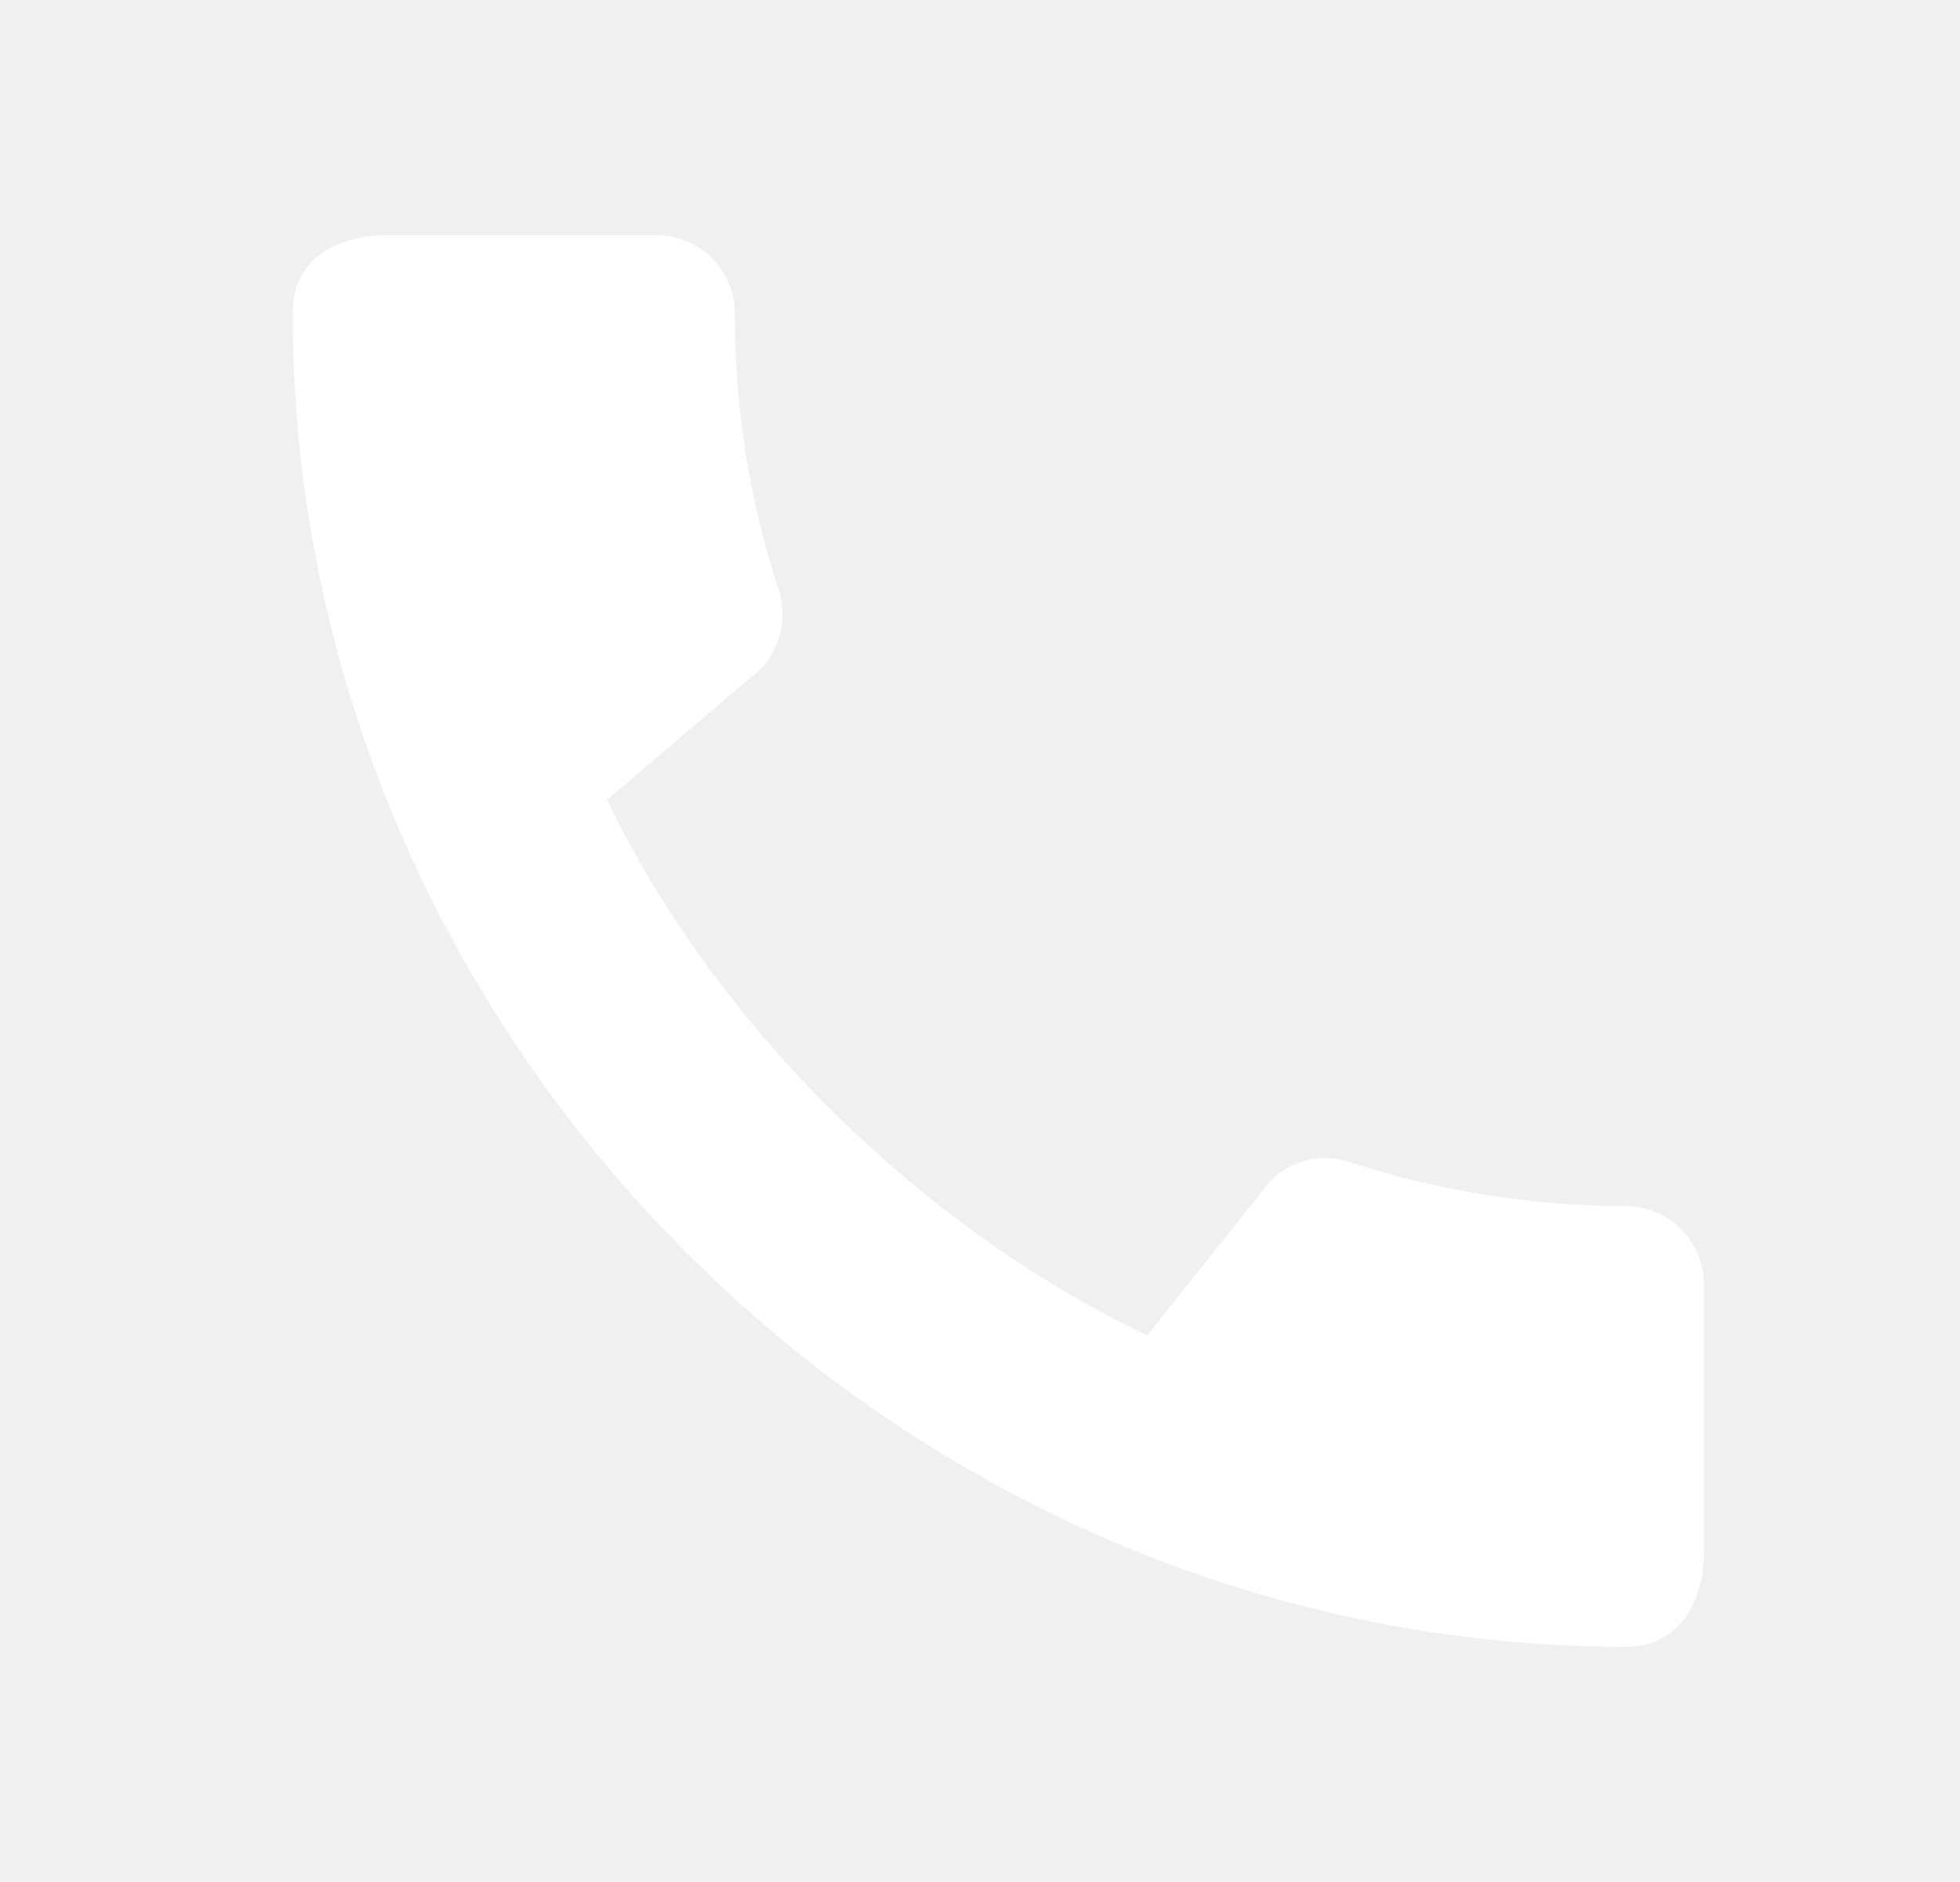
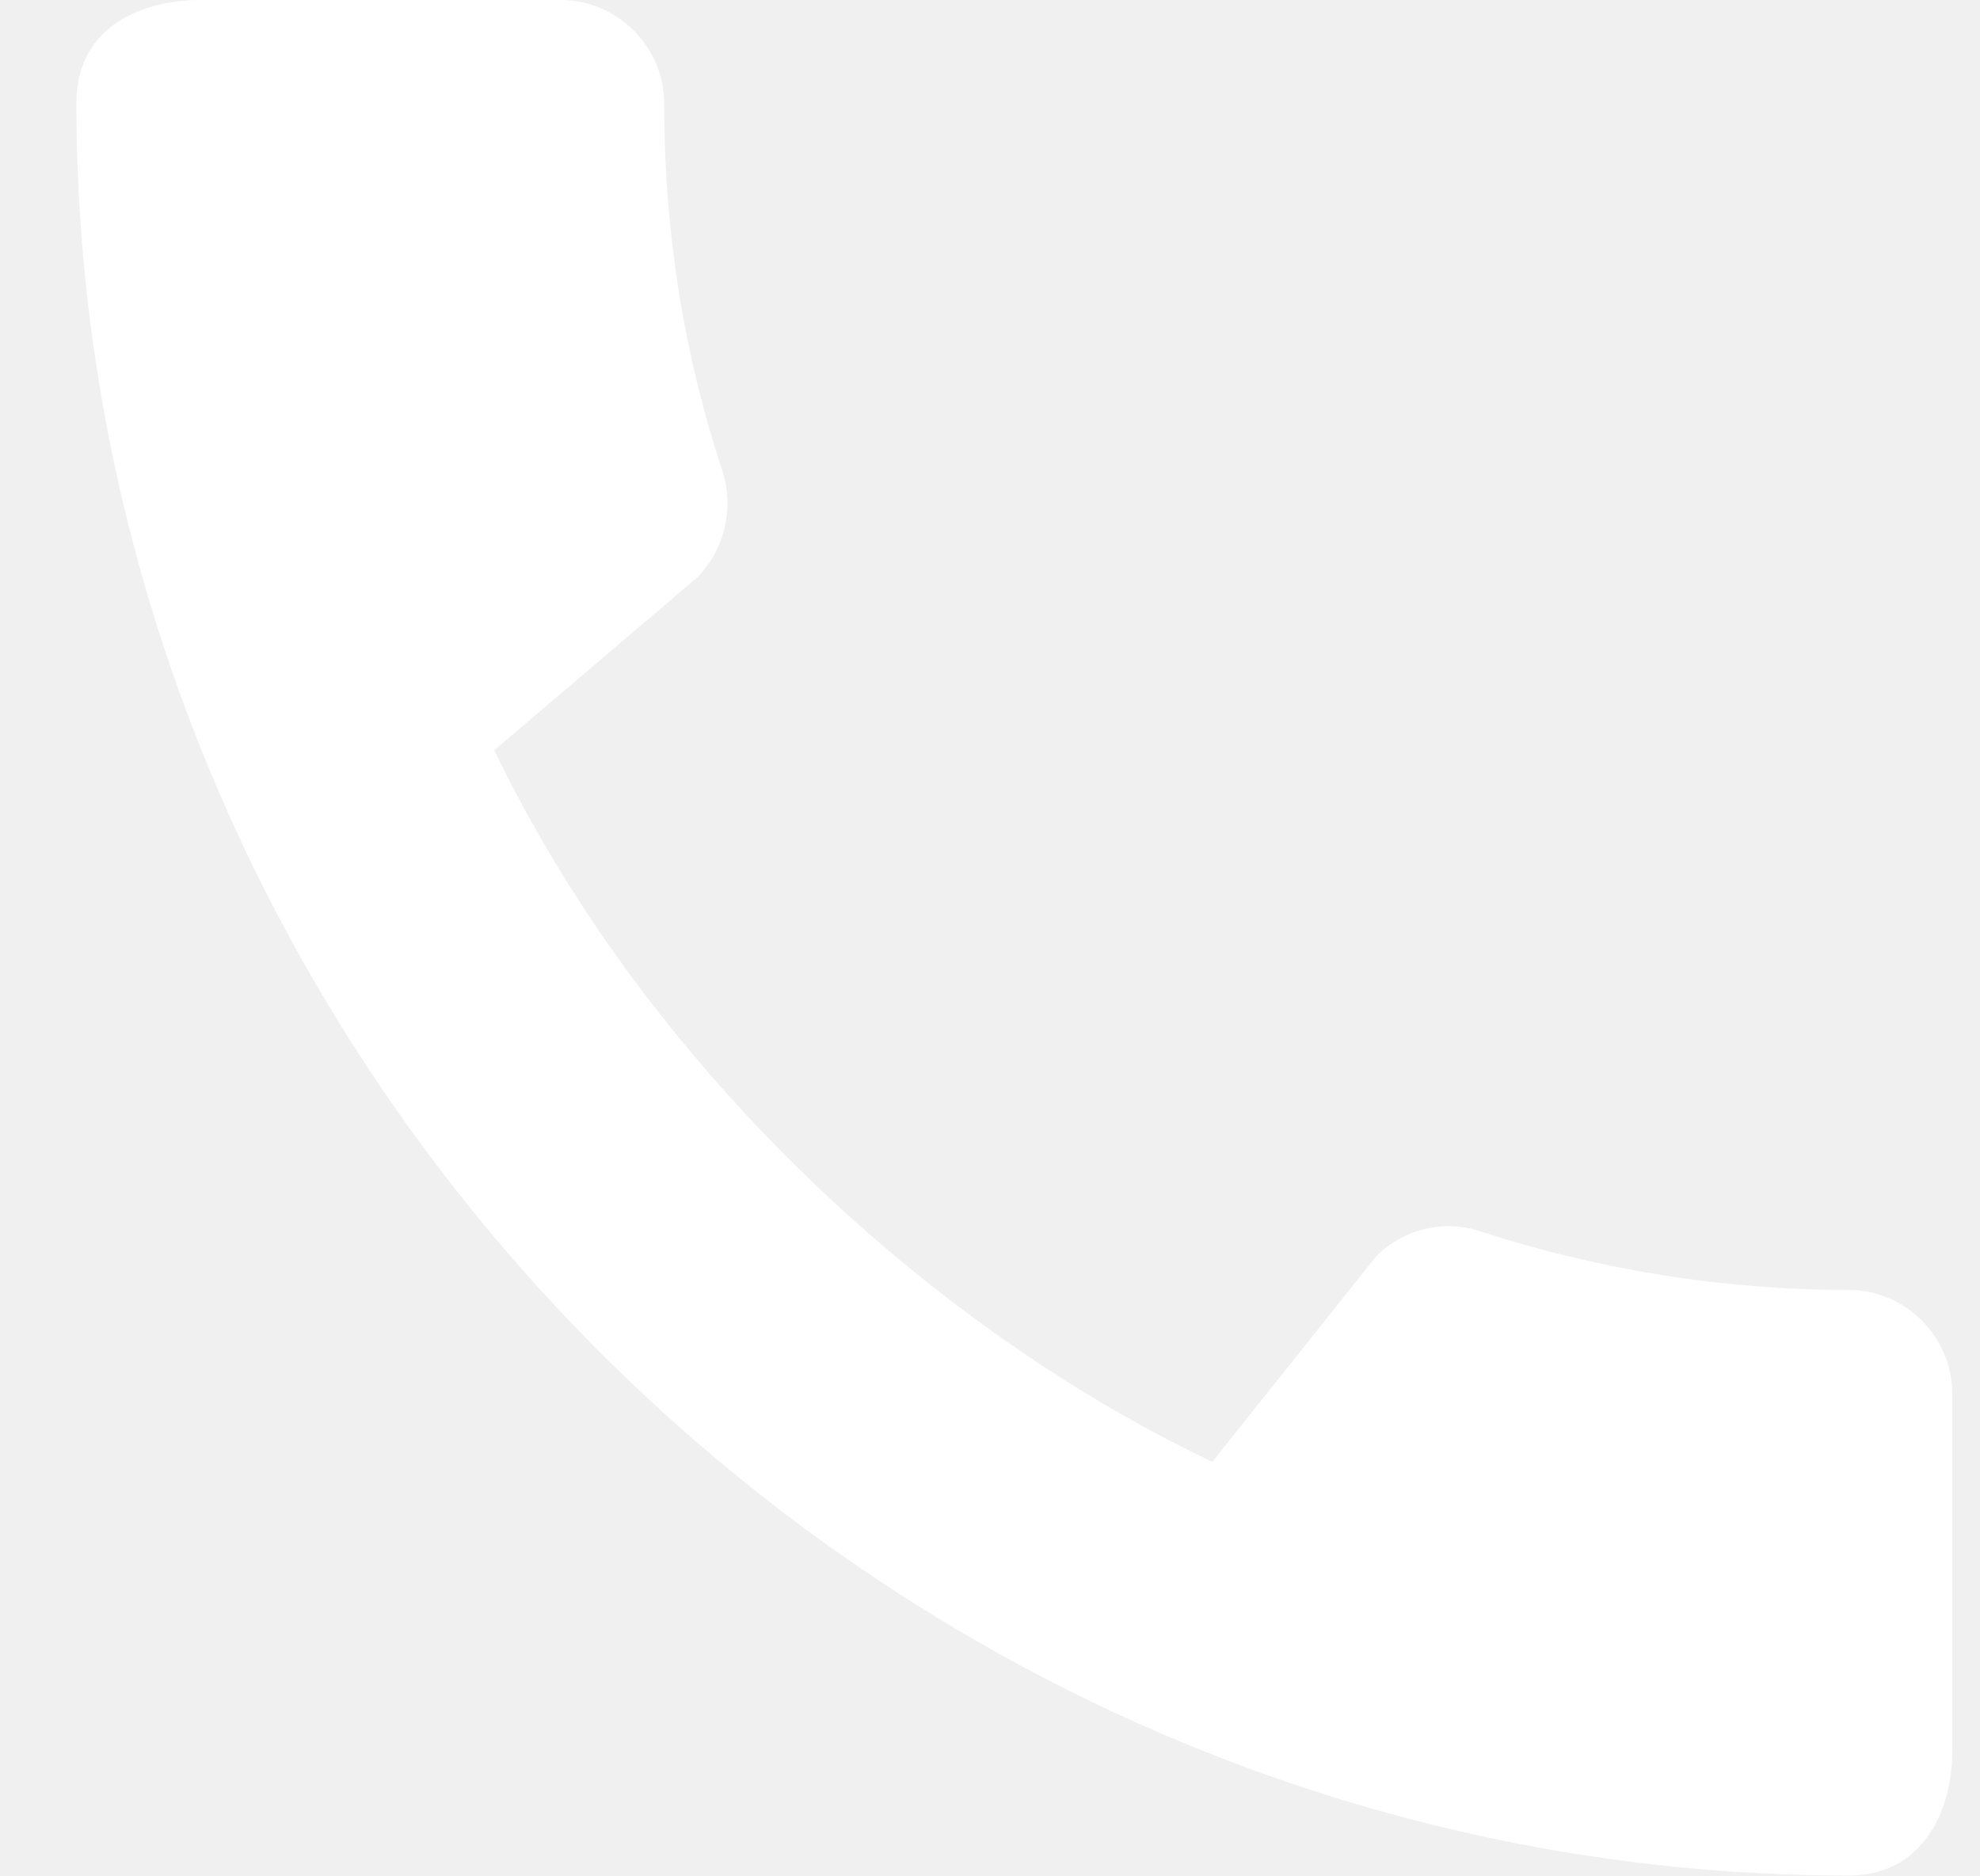
- <svg xmlns="http://www.w3.org/2000/svg" width="25" height="24" viewBox="0 0 25 24" fill="none">
-   <path d="M20.743 15.38C19.513 15.38 18.323 15.18 17.213 14.82C16.863 14.7 16.473 14.79 16.203 15.06L14.633 17.03C11.803 15.68 9.153 13.13 7.743 10.2L9.693 8.54C9.963 8.26 10.043 7.87 9.933 7.52C9.563 6.41 9.373 5.22 9.373 3.99C9.373 3.45 8.923 3 8.383 3H4.923C4.383 3 3.733 3.24 3.733 3.99C3.733 13.28 11.463 21 20.743 21C21.453 21 21.733 20.37 21.733 19.82V16.37C21.733 15.83 21.283 15.38 20.743 15.38Z" fill="white" />
+ <svg xmlns="http://www.w3.org/2000/svg" width="19" height="18" viewBox="0 0 19 18" fill="none">
+   <path d="M17.743 12.38C16.513 12.38 15.323 12.18 14.213 11.82C13.863 11.7 13.473 11.79 13.203 12.06L11.633 14.03C8.803 12.68 6.153 10.13 4.743 7.2L6.693 5.54C6.963 5.26 7.043 4.87 6.933 4.52C6.563 3.41 6.373 2.22 6.373 0.99C6.373 0.45 5.923 0 5.383 0H1.923C1.383 0 0.733 0.24 0.733 0.99C0.733 10.28 8.463 18 17.743 18C18.453 18 18.733 17.37 18.733 16.82V13.37C18.733 12.83 18.283 12.38 17.743 12.38Z" fill="white" />
</svg>
